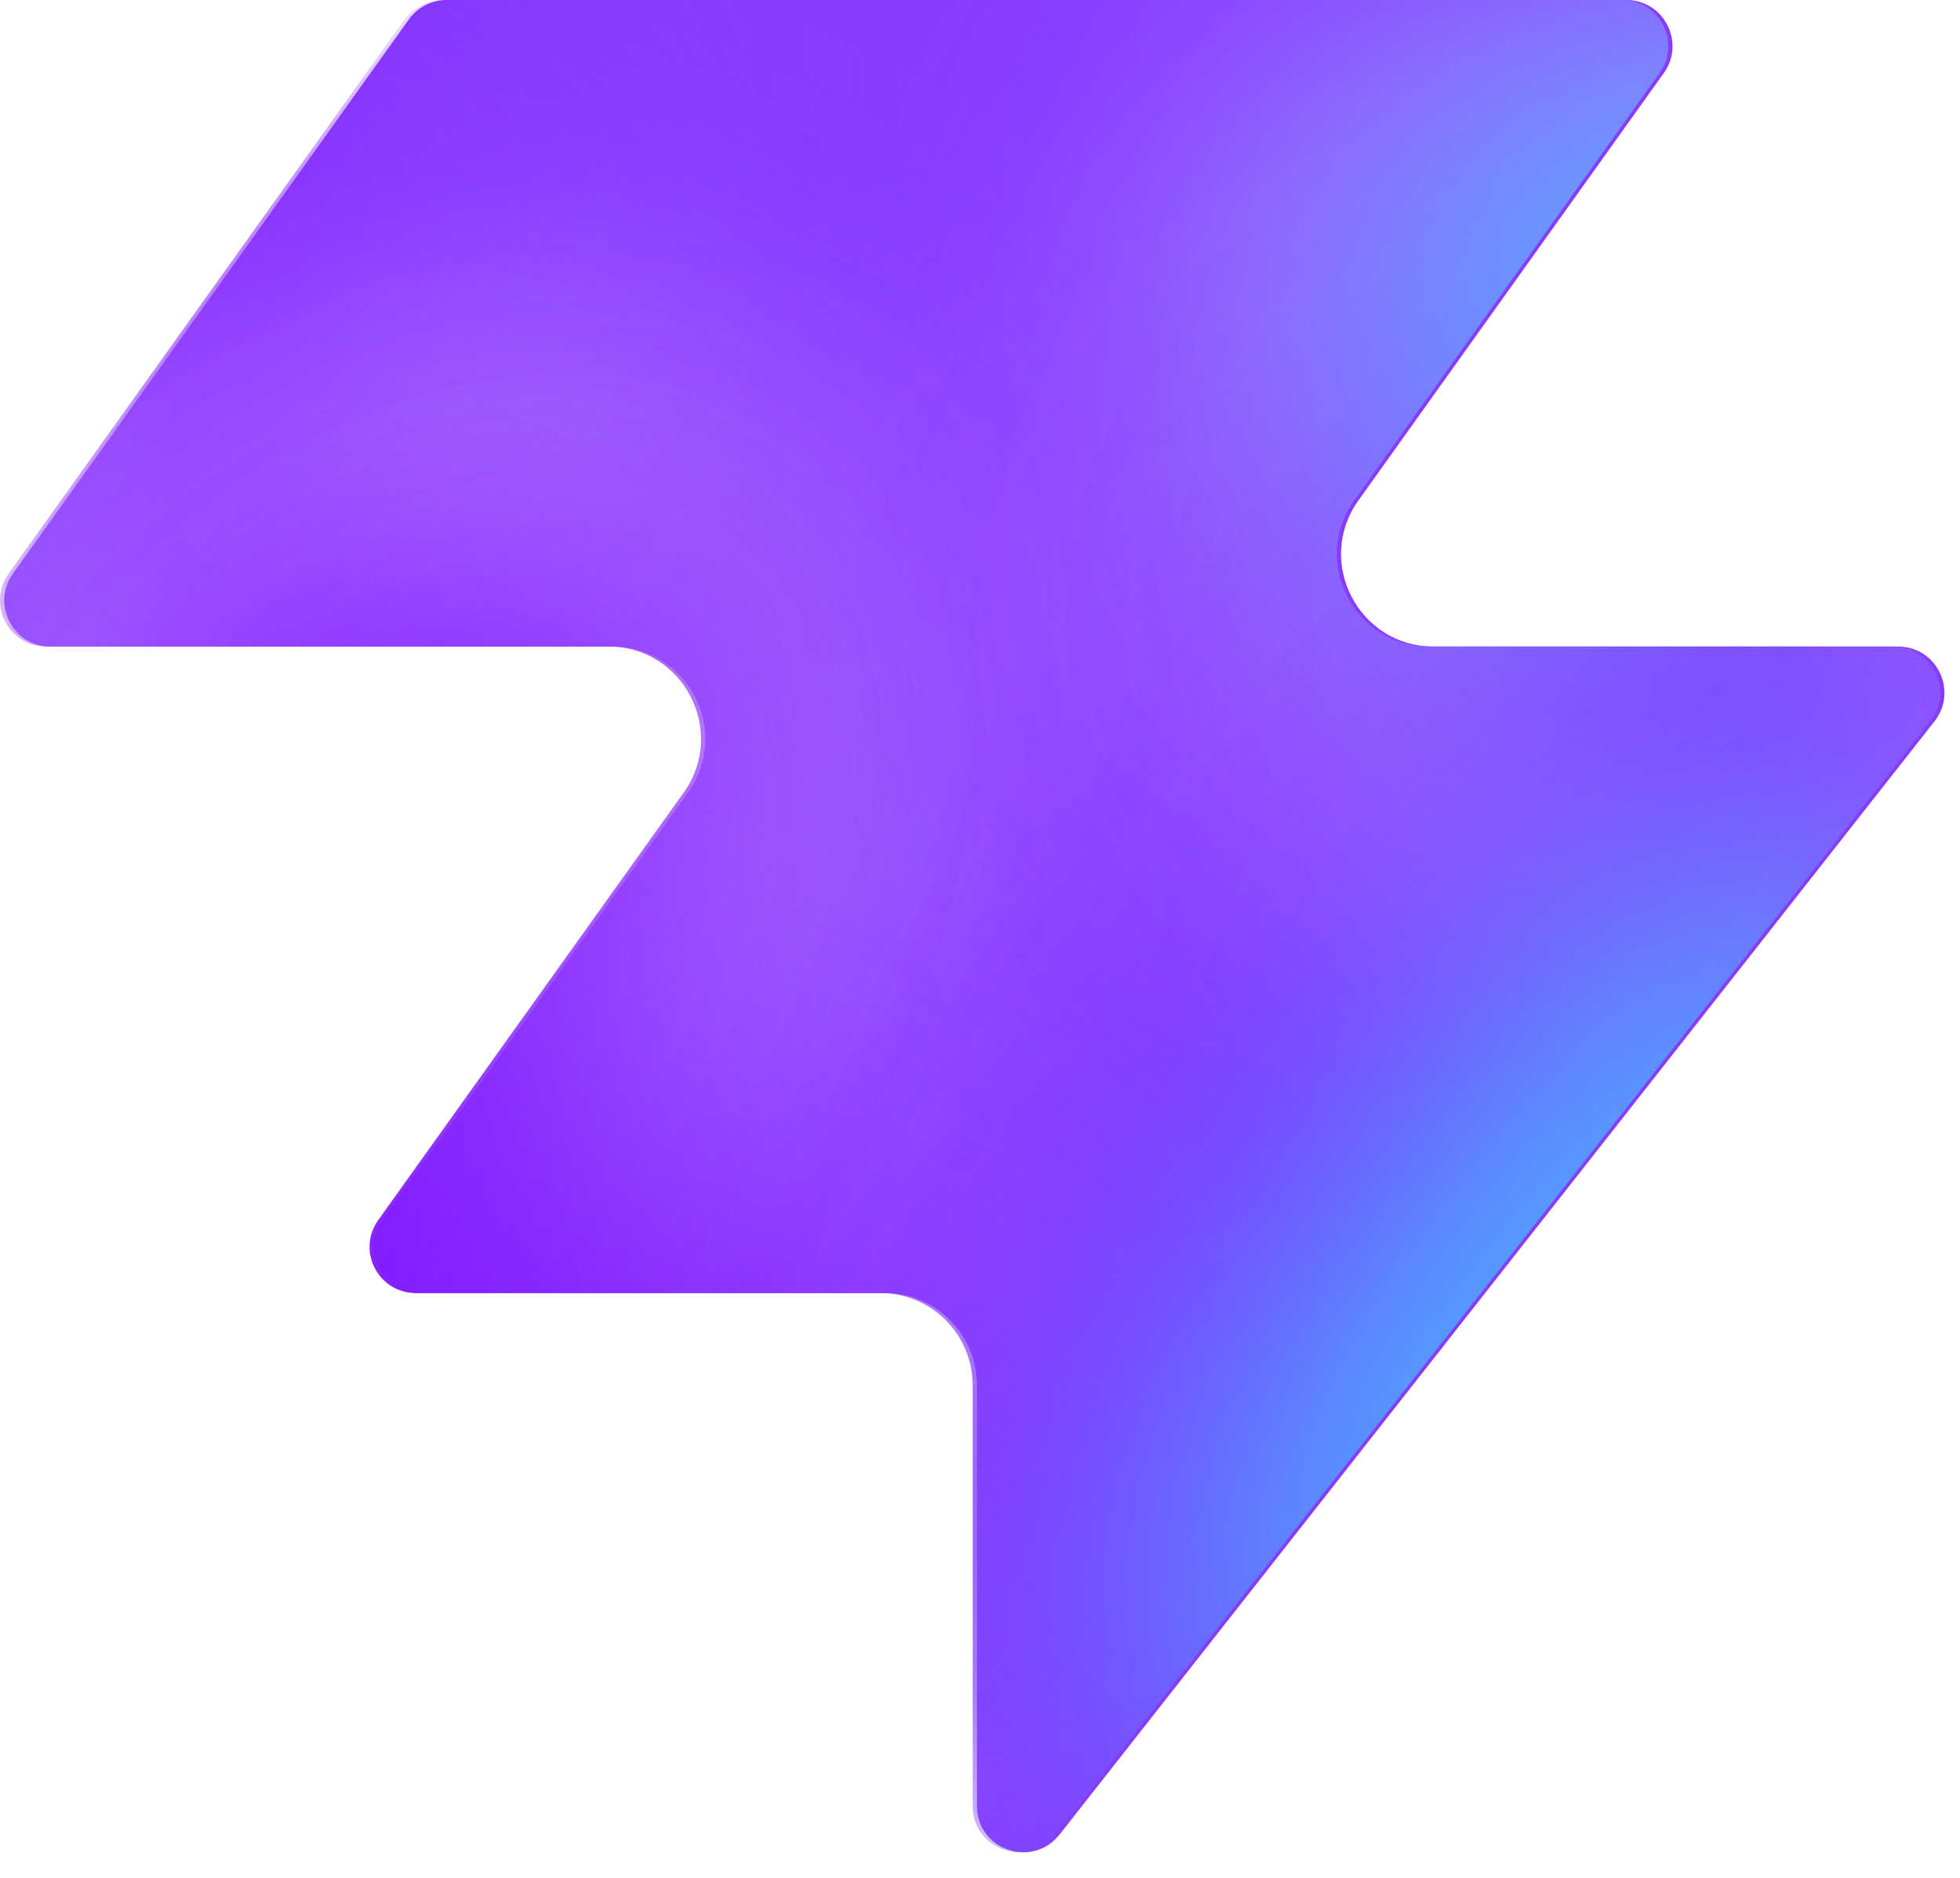
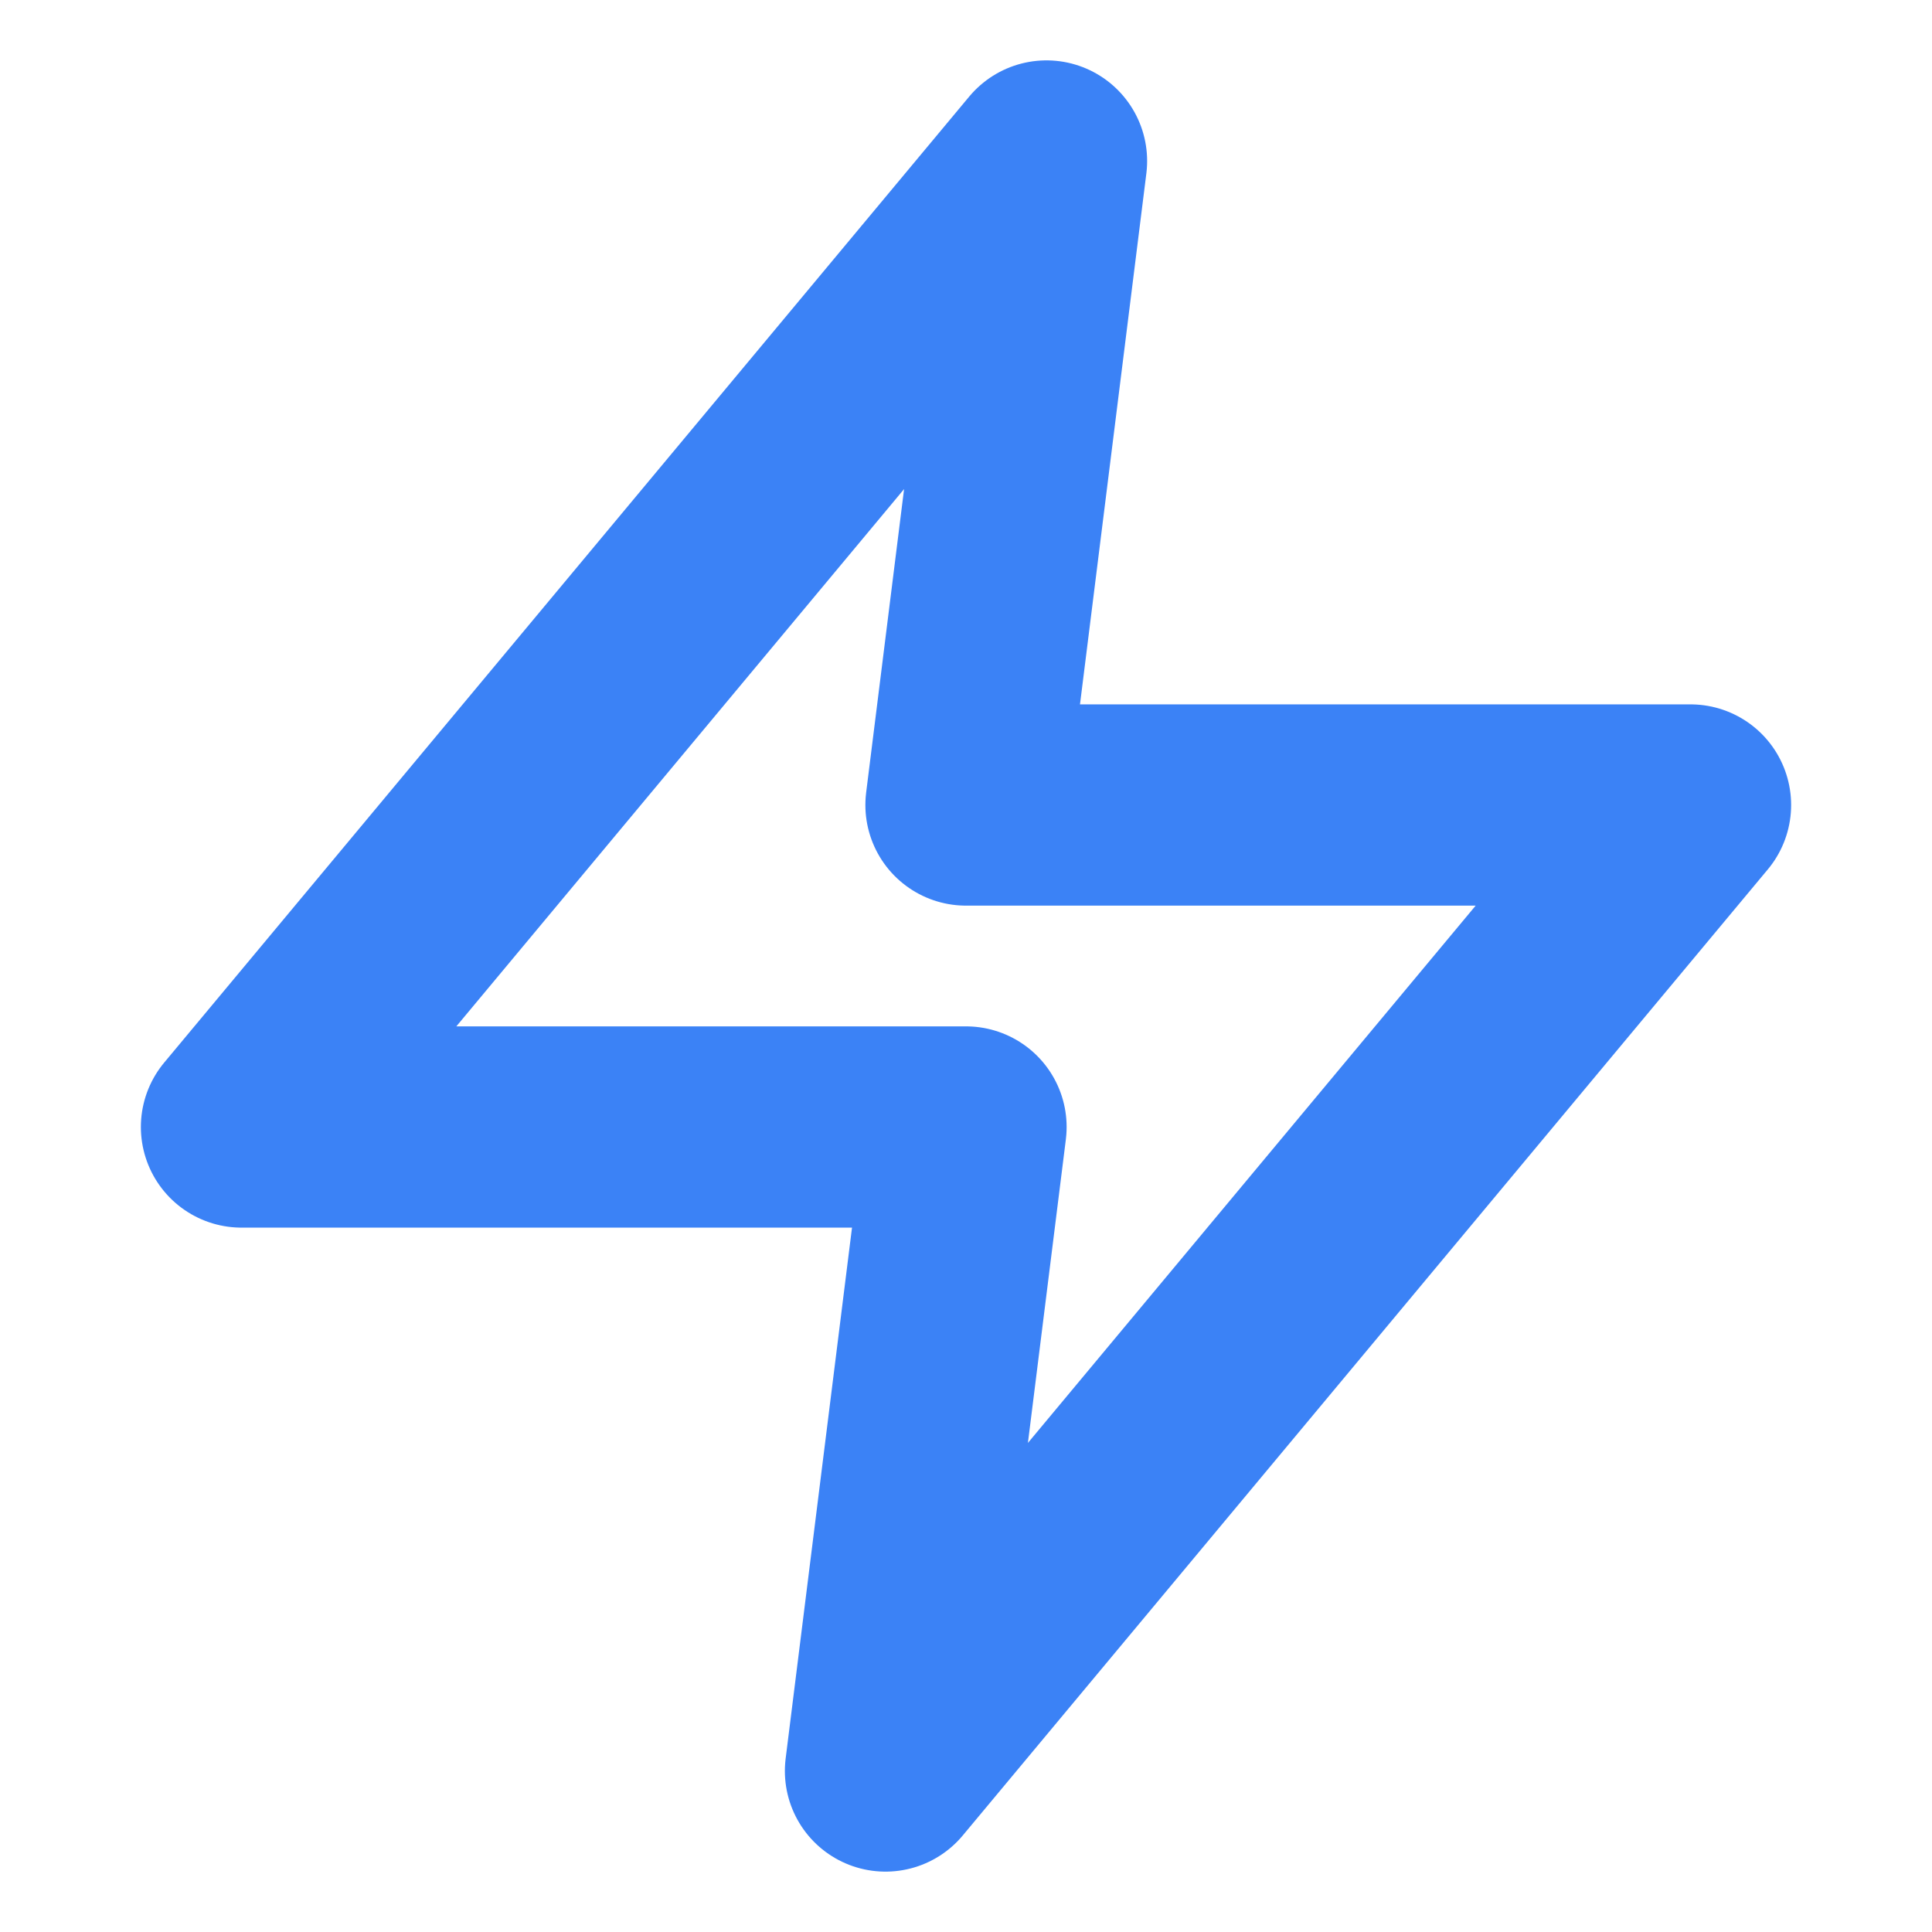
- <svg xmlns="http://www.w3.org/2000/svg" width="48" height="46" fill="none" viewBox="0 0 48 46">
-   <path fill="#863bff" d="M25.946 44.938c-.664.845-2.021.375-2.021-.698V33.937a2.26 2.26 0 0 0-2.262-2.262H10.287c-.92 0-1.456-1.04-.92-1.788l7.48-10.471c1.07-1.497 0-3.578-1.842-3.578H1.237c-.92 0-1.456-1.04-.92-1.788L10.013.474c.214-.297.556-.474.92-.474h28.894c.92 0 1.456 1.04.92 1.788l-7.48 10.471c-1.07 1.498 0 3.579 1.842 3.579h11.377c.943 0 1.473 1.088.89 1.83L25.947 44.94z" style="fill:#863bff;fill:color(display-p3 .525 .23 1);fill-opacity:1" />
-   <mask id="a" width="48" height="46" x="0" y="0" maskUnits="userSpaceOnUse" style="mask-type:alpha">
-     <path fill="#000" d="M25.842 44.938c-.664.844-2.021.375-2.021-.698V33.937a2.26 2.26 0 0 0-2.262-2.262H10.183c-.92 0-1.456-1.04-.92-1.788l7.48-10.471c1.07-1.498 0-3.579-1.842-3.579H1.133c-.92 0-1.456-1.04-.92-1.787L9.91.473c.214-.297.556-.474.92-.474h28.894c.92 0 1.456 1.04.92 1.788l-7.48 10.471c-1.07 1.498 0 3.578 1.842 3.578h11.377c.943 0 1.473 1.088.89 1.832L25.843 44.94z" style="fill:#000;fill-opacity:1" />
-   </mask>
-   <g mask="url(#a)">
-     <g filter="url(#b)">
-       <ellipse cx="5.508" cy="14.704" fill="#ede6ff" rx="5.508" ry="14.704" style="fill:#ede6ff;fill:color(display-p3 .927 .903 1);fill-opacity:1" transform="matrix(.00324 1 1 -.00324 -4.47 31.516)" />
-     </g>
-     <g filter="url(#c)">
-       <ellipse cx="10.399" cy="29.851" fill="#ede6ff" rx="10.399" ry="29.851" style="fill:#ede6ff;fill:color(display-p3 .927 .903 1);fill-opacity:1" transform="matrix(.00324 1 1 -.00324 -39.328 7.883)" />
-     </g>
-     <g filter="url(#d)">
-       <ellipse cx="5.508" cy="30.487" fill="#7e14ff" rx="5.508" ry="30.487" style="fill:#7e14ff;fill:color(display-p3 .492 .077 1);fill-opacity:1" transform="rotate(89.814 -25.913 -14.639)scale(1 -1)" />
-     </g>
-     <g filter="url(#e)">
-       <ellipse cx="5.508" cy="30.599" fill="#7e14ff" rx="5.508" ry="30.599" style="fill:#7e14ff;fill:color(display-p3 .492 .077 1);fill-opacity:1" transform="rotate(89.814 -32.644 -3.334)scale(1 -1)" />
-     </g>
-     <g filter="url(#f)">
-       <ellipse cx="5.508" cy="30.599" fill="#7e14ff" rx="5.508" ry="30.599" style="fill:#7e14ff;fill:color(display-p3 .492 .077 1);fill-opacity:1" transform="matrix(.00324 1 1 -.00324 -34.34 30.47)" />
-     </g>
-     <g filter="url(#g)">
-       <ellipse cx="14.072" cy="22.078" fill="#ede6ff" rx="14.072" ry="22.078" style="fill:#ede6ff;fill:color(display-p3 .927 .903 1);fill-opacity:1" transform="rotate(93.35 24.506 48.493)scale(-1 1)" />
-     </g>
-     <g filter="url(#h)">
-       <ellipse cx="3.47" cy="21.501" fill="#7e14ff" rx="3.47" ry="21.501" style="fill:#7e14ff;fill:color(display-p3 .492 .077 1);fill-opacity:1" transform="rotate(89.009 28.708 47.59)scale(-1 1)" />
-     </g>
-     <g filter="url(#i)">
-       <ellipse cx="3.47" cy="21.501" fill="#7e14ff" rx="3.47" ry="21.501" style="fill:#7e14ff;fill:color(display-p3 .492 .077 1);fill-opacity:1" transform="rotate(89.009 28.708 47.59)scale(-1 1)" />
-     </g>
-     <g filter="url(#j)">
-       <ellipse cx=".387" cy="8.972" fill="#7e14ff" rx="4.407" ry="29.108" style="fill:#7e14ff;fill:color(display-p3 .492 .077 1);fill-opacity:1" transform="rotate(39.51 .387 8.972)" />
-     </g>
-     <g filter="url(#k)">
-       <ellipse cx="47.523" cy="-6.092" fill="#7e14ff" rx="4.407" ry="29.108" style="fill:#7e14ff;fill:color(display-p3 .492 .077 1);fill-opacity:1" transform="rotate(37.892 47.523 -6.092)" />
-     </g>
-     <g filter="url(#l)">
-       <ellipse cx="41.412" cy="6.333" fill="#47bfff" rx="5.971" ry="9.665" style="fill:#47bfff;fill:color(display-p3 .28 .748 1);fill-opacity:1" transform="rotate(37.892 41.412 6.333)" />
-     </g>
-     <g filter="url(#m)">
-       <ellipse cx="-1.879" cy="38.332" fill="#7e14ff" rx="4.407" ry="29.108" style="fill:#7e14ff;fill:color(display-p3 .492 .077 1);fill-opacity:1" transform="rotate(37.892 -1.88 38.332)" />
-     </g>
-     <g filter="url(#n)">
-       <ellipse cx="-1.879" cy="38.332" fill="#7e14ff" rx="4.407" ry="29.108" style="fill:#7e14ff;fill:color(display-p3 .492 .077 1);fill-opacity:1" transform="rotate(37.892 -1.88 38.332)" />
-     </g>
-     <g filter="url(#o)">
-       <ellipse cx="35.651" cy="29.907" fill="#7e14ff" rx="4.407" ry="29.108" style="fill:#7e14ff;fill:color(display-p3 .492 .077 1);fill-opacity:1" transform="rotate(37.892 35.651 29.907)" />
-     </g>
-     <g filter="url(#p)">
-       <ellipse cx="38.418" cy="32.4" fill="#47bfff" rx="5.971" ry="15.297" style="fill:#47bfff;fill:color(display-p3 .28 .748 1);fill-opacity:1" transform="rotate(37.892 38.418 32.4)" />
-     </g>
-   </g>
-   <defs>
-     <filter id="b" width="60.045" height="41.654" x="-19.77" y="16.149" color-interpolation-filters="sRGB" filterUnits="userSpaceOnUse">
-       <feFlood flood-opacity="0" result="BackgroundImageFix" />
-       <feBlend in="SourceGraphic" in2="BackgroundImageFix" result="shape" />
-       <feGaussianBlur result="effect1_foregroundBlur_2002_17158" stdDeviation="7.659" />
-     </filter>
-     <filter id="c" width="90.34" height="51.437" x="-54.613" y="-7.533" color-interpolation-filters="sRGB" filterUnits="userSpaceOnUse">
-       <feFlood flood-opacity="0" result="BackgroundImageFix" />
-       <feBlend in="SourceGraphic" in2="BackgroundImageFix" result="shape" />
-       <feGaussianBlur result="effect1_foregroundBlur_2002_17158" stdDeviation="7.659" />
-     </filter>
-     <filter id="d" width="79.355" height="29.4" x="-49.64" y="2.03" color-interpolation-filters="sRGB" filterUnits="userSpaceOnUse">
-       <feFlood flood-opacity="0" result="BackgroundImageFix" />
-       <feBlend in="SourceGraphic" in2="BackgroundImageFix" result="shape" />
-       <feGaussianBlur result="effect1_foregroundBlur_2002_17158" stdDeviation="4.596" />
-     </filter>
-     <filter id="e" width="79.579" height="29.4" x="-45.045" y="20.029" color-interpolation-filters="sRGB" filterUnits="userSpaceOnUse">
-       <feFlood flood-opacity="0" result="BackgroundImageFix" />
-       <feBlend in="SourceGraphic" in2="BackgroundImageFix" result="shape" />
-       <feGaussianBlur result="effect1_foregroundBlur_2002_17158" stdDeviation="4.596" />
-     </filter>
-     <filter id="f" width="79.579" height="29.4" x="-43.513" y="21.178" color-interpolation-filters="sRGB" filterUnits="userSpaceOnUse">
-       <feFlood flood-opacity="0" result="BackgroundImageFix" />
-       <feBlend in="SourceGraphic" in2="BackgroundImageFix" result="shape" />
-       <feGaussianBlur result="effect1_foregroundBlur_2002_17158" stdDeviation="4.596" />
-     </filter>
-     <filter id="g" width="74.749" height="58.852" x="15.756" y="-17.901" color-interpolation-filters="sRGB" filterUnits="userSpaceOnUse">
-       <feFlood flood-opacity="0" result="BackgroundImageFix" />
-       <feBlend in="SourceGraphic" in2="BackgroundImageFix" result="shape" />
-       <feGaussianBlur result="effect1_foregroundBlur_2002_17158" stdDeviation="7.659" />
-     </filter>
-     <filter id="h" width="61.377" height="25.362" x="23.548" y="2.284" color-interpolation-filters="sRGB" filterUnits="userSpaceOnUse">
-       <feFlood flood-opacity="0" result="BackgroundImageFix" />
-       <feBlend in="SourceGraphic" in2="BackgroundImageFix" result="shape" />
-       <feGaussianBlur result="effect1_foregroundBlur_2002_17158" stdDeviation="4.596" />
-     </filter>
-     <filter id="i" width="61.377" height="25.362" x="23.548" y="2.284" color-interpolation-filters="sRGB" filterUnits="userSpaceOnUse">
-       <feFlood flood-opacity="0" result="BackgroundImageFix" />
-       <feBlend in="SourceGraphic" in2="BackgroundImageFix" result="shape" />
-       <feGaussianBlur result="effect1_foregroundBlur_2002_17158" stdDeviation="4.596" />
-     </filter>
-     <filter id="j" width="56.045" height="63.649" x="-27.636" y="-22.853" color-interpolation-filters="sRGB" filterUnits="userSpaceOnUse">
-       <feFlood flood-opacity="0" result="BackgroundImageFix" />
-       <feBlend in="SourceGraphic" in2="BackgroundImageFix" result="shape" />
-       <feGaussianBlur result="effect1_foregroundBlur_2002_17158" stdDeviation="4.596" />
-     </filter>
-     <filter id="k" width="54.814" height="64.646" x="20.116" y="-38.415" color-interpolation-filters="sRGB" filterUnits="userSpaceOnUse">
-       <feFlood flood-opacity="0" result="BackgroundImageFix" />
-       <feBlend in="SourceGraphic" in2="BackgroundImageFix" result="shape" />
-       <feGaussianBlur result="effect1_foregroundBlur_2002_17158" stdDeviation="4.596" />
-     </filter>
-     <filter id="l" width="33.541" height="35.313" x="24.641" y="-11.323" color-interpolation-filters="sRGB" filterUnits="userSpaceOnUse">
-       <feFlood flood-opacity="0" result="BackgroundImageFix" />
-       <feBlend in="SourceGraphic" in2="BackgroundImageFix" result="shape" />
-       <feGaussianBlur result="effect1_foregroundBlur_2002_17158" stdDeviation="4.596" />
-     </filter>
-     <filter id="m" width="54.814" height="64.646" x="-29.286" y="6.009" color-interpolation-filters="sRGB" filterUnits="userSpaceOnUse">
-       <feFlood flood-opacity="0" result="BackgroundImageFix" />
-       <feBlend in="SourceGraphic" in2="BackgroundImageFix" result="shape" />
-       <feGaussianBlur result="effect1_foregroundBlur_2002_17158" stdDeviation="4.596" />
-     </filter>
-     <filter id="n" width="54.814" height="64.646" x="-29.286" y="6.009" color-interpolation-filters="sRGB" filterUnits="userSpaceOnUse">
-       <feFlood flood-opacity="0" result="BackgroundImageFix" />
-       <feBlend in="SourceGraphic" in2="BackgroundImageFix" result="shape" />
-       <feGaussianBlur result="effect1_foregroundBlur_2002_17158" stdDeviation="4.596" />
-     </filter>
-     <filter id="o" width="54.814" height="64.646" x="8.244" y="-2.416" color-interpolation-filters="sRGB" filterUnits="userSpaceOnUse">
-       <feFlood flood-opacity="0" result="BackgroundImageFix" />
-       <feBlend in="SourceGraphic" in2="BackgroundImageFix" result="shape" />
-       <feGaussianBlur result="effect1_foregroundBlur_2002_17158" stdDeviation="4.596" />
-     </filter>
-     <filter id="p" width="39.409" height="43.623" x="18.713" y="10.588" color-interpolation-filters="sRGB" filterUnits="userSpaceOnUse">
-       <feFlood flood-opacity="0" result="BackgroundImageFix" />
-       <feBlend in="SourceGraphic" in2="BackgroundImageFix" result="shape" />
-       <feGaussianBlur result="effect1_foregroundBlur_2002_17158" stdDeviation="4.596" />
-     </filter>
-   </defs>
+ <svg xmlns="http://www.w3.org/2000/svg" viewBox="0 0 24 24" fill="none" stroke="#3b82f6" stroke-width="2.5" stroke-linecap="round" stroke-linejoin="round">
+   <polygon points="13 2 3 14 12 14 11 22 21 10 12 10 13 2" />
</svg>
